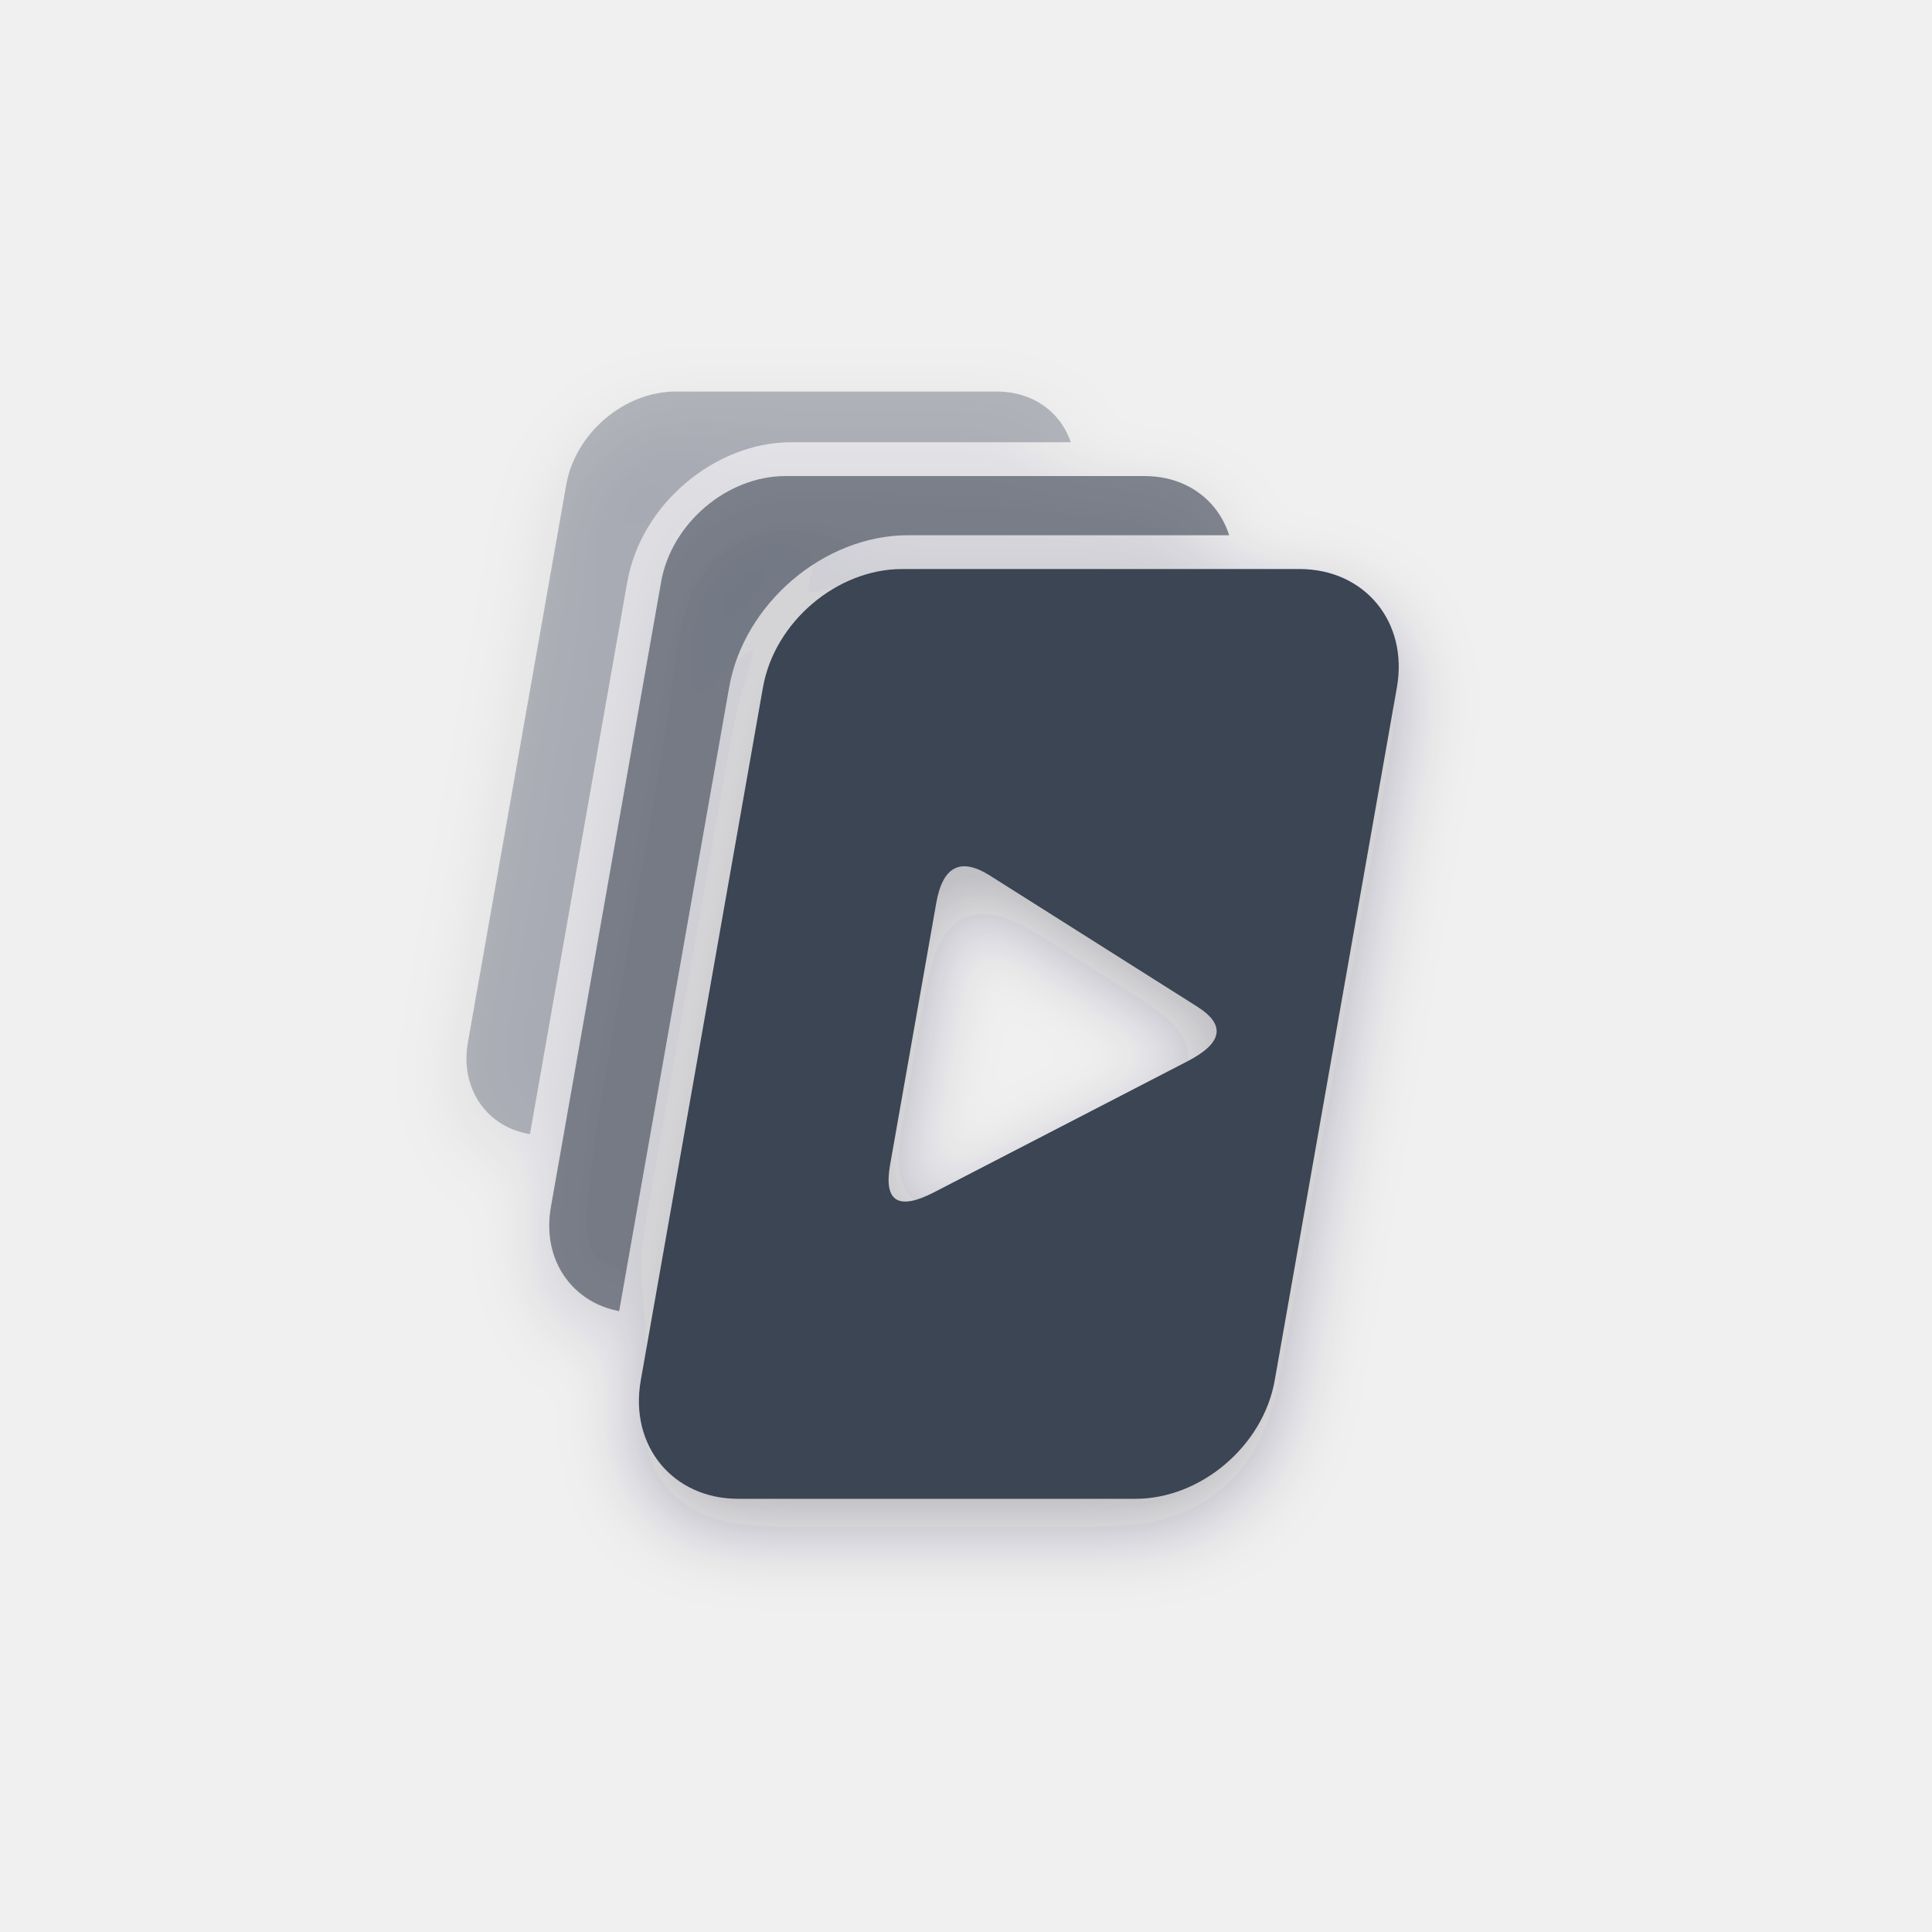
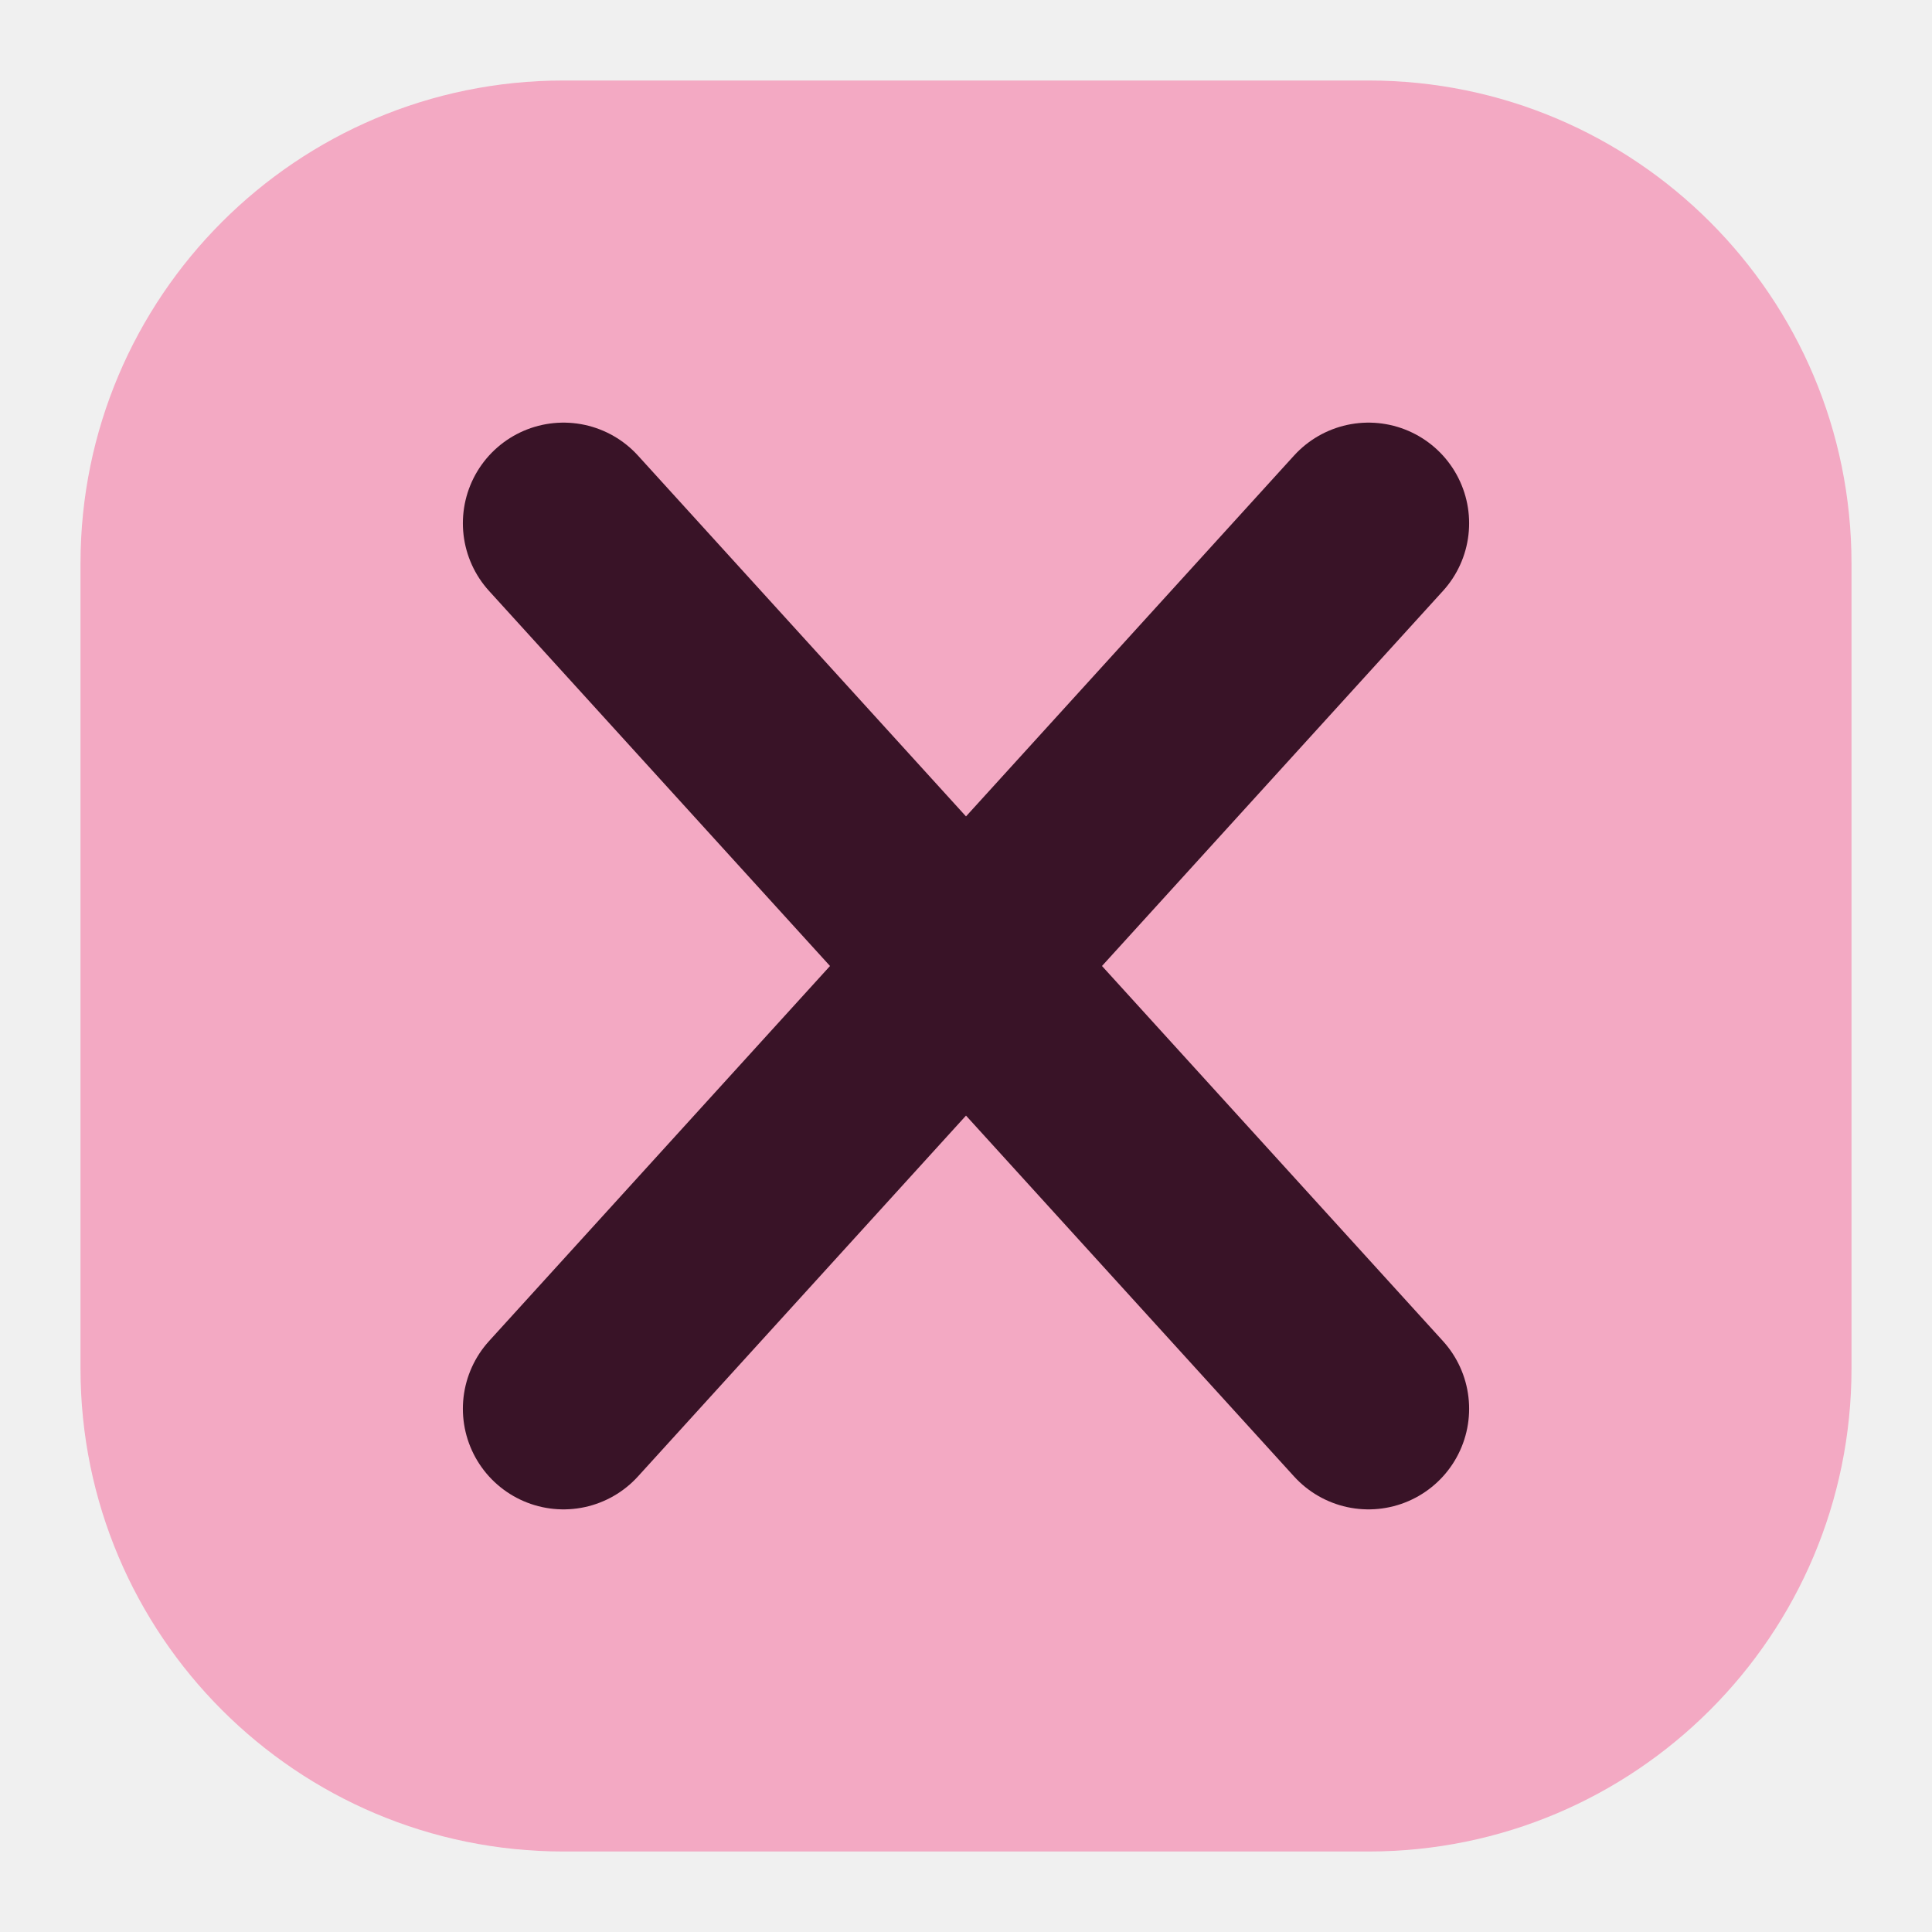
- <svg xmlns="http://www.w3.org/2000/svg" viewBox="0 0 1024 1024" width="1024" height="1024">
-   <defs>
-     <filter id="shadow" x="-20%" y="-20%" width="140%" height="140%">
-       <feDropShadow dx="0" dy="15" stdDeviation="20" flood-color="#1E2837" flood-opacity="0.28" />
-     </filter>
-     <mask id="play" maskUnits="userSpaceOnUse" x="-500" y="-500" width="1000" height="1000">
-       <rect x="-500" y="-500" width="1000" height="1000" fill="#FFFFFF" />
-       <path d="M-50 -62 Q-50 -88 -27 -75 L82 -13 Q105 0 82 13 L-27 75 Q-50 88 -50 62 Z" fill="#000000" />
-     </mask>
-     <mask id="middle" maskUnits="userSpaceOnUse" x="-500" y="-500" width="1000" height="1000">
-       <rect x="-500" y="-500" width="1000" height="1000" fill="#FFFFFF" />
-       <rect x="-166" y="-236" width="332" height="472" rx="72" fill="#000000" />
-     </mask>
-     <mask id="back" maskUnits="userSpaceOnUse" x="-500" y="-500" width="1000" height="1000">
-       <rect x="-500" y="-500" width="1000" height="1000" fill="#FFFFFF" />
-       <rect x="-223" y="-280" width="302" height="428" rx="66" fill="#000000" />
-     </mask>
-   </defs>
-   <g filter="url(#shadow)">
-     <g transform="translate(540 548) scale(1.12) skewX(-10)">
-       <rect x="-260" y="-304" width="240" height="352" rx="44" fill="#3B4552" opacity="0.34" mask="url(#back)" />
-       <rect x="-207" y="-264" width="270" height="396" rx="50" fill="#3B4552" opacity="0.62" mask="url(#middle)" />
-       <rect x="-150" y="-220" width="300" height="440" rx="56" fill="#3B4552" mask="url(#play)" />
-     </g>
-   </g>
+ <svg xmlns="http://www.w3.org/2000/svg" width="1024" height="1024" viewBox="0 0 48 48">
+   <rect x="2" y="2" width="44" height="44" rx="12" fill="#f3a9c3" />
+   <path d="M14 13l20 22M34 13 14 35" fill="none" stroke="#391327" stroke-width="5" stroke-linecap="round" />
</svg>
